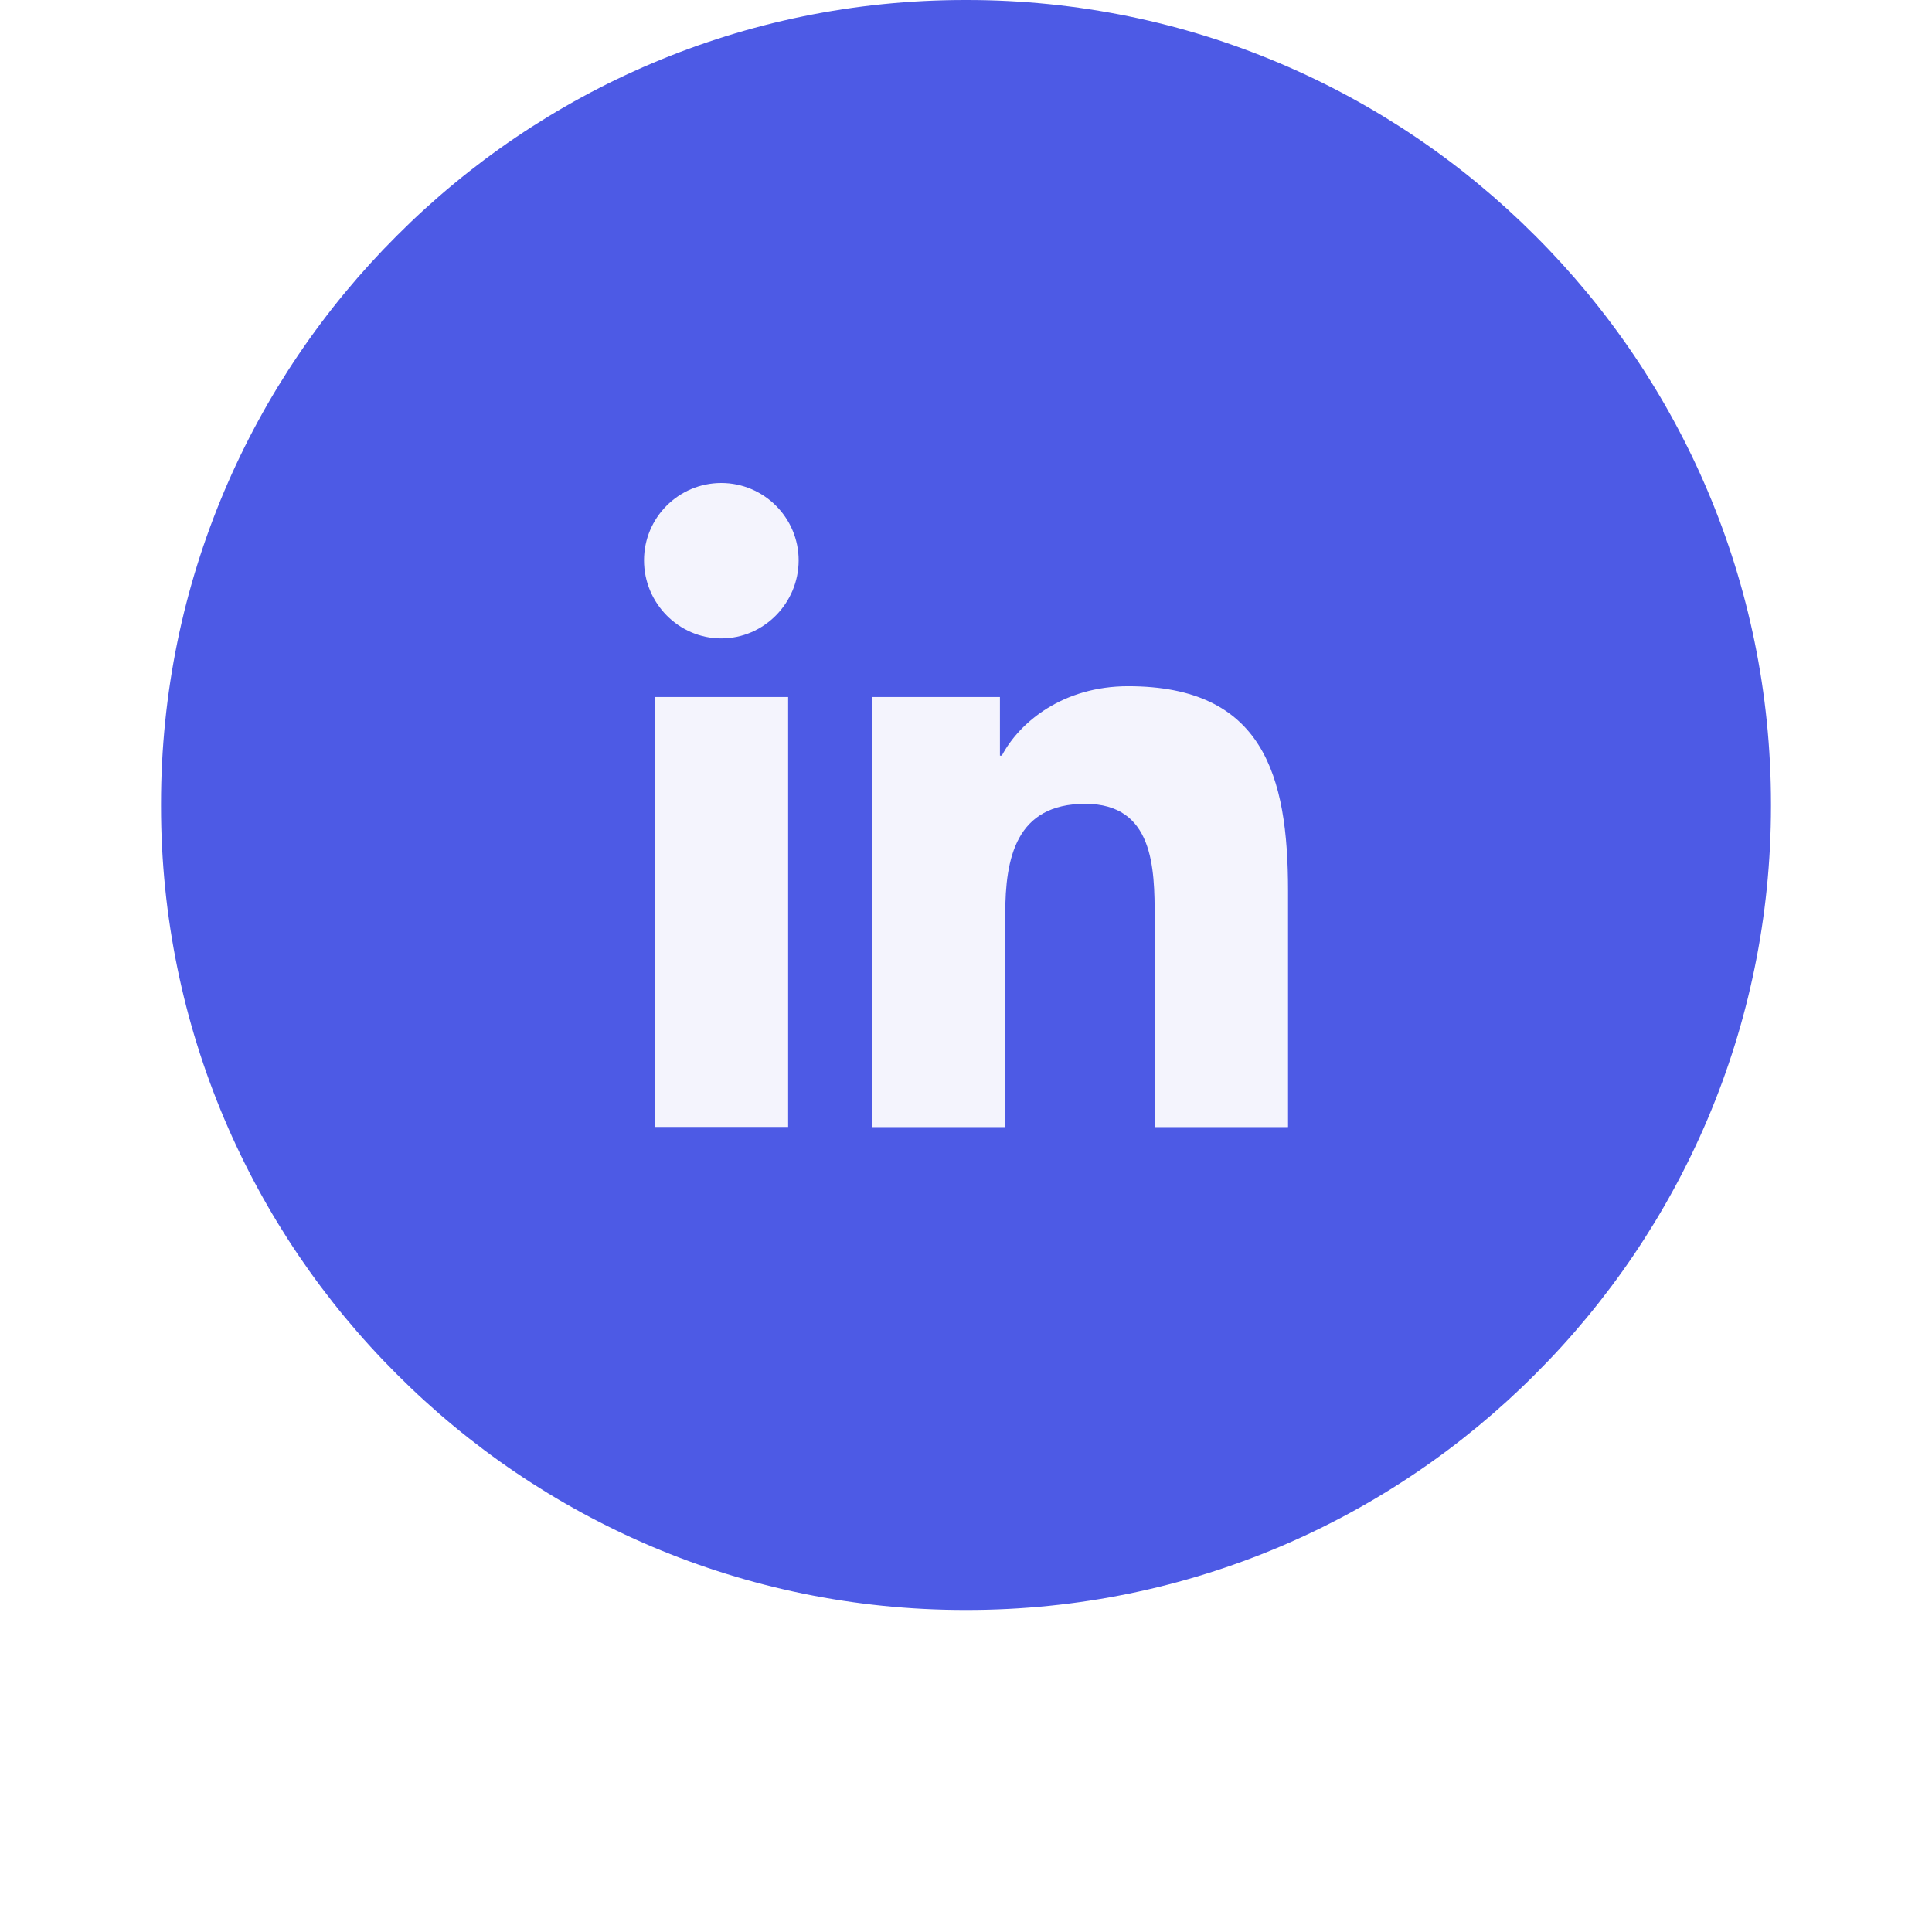
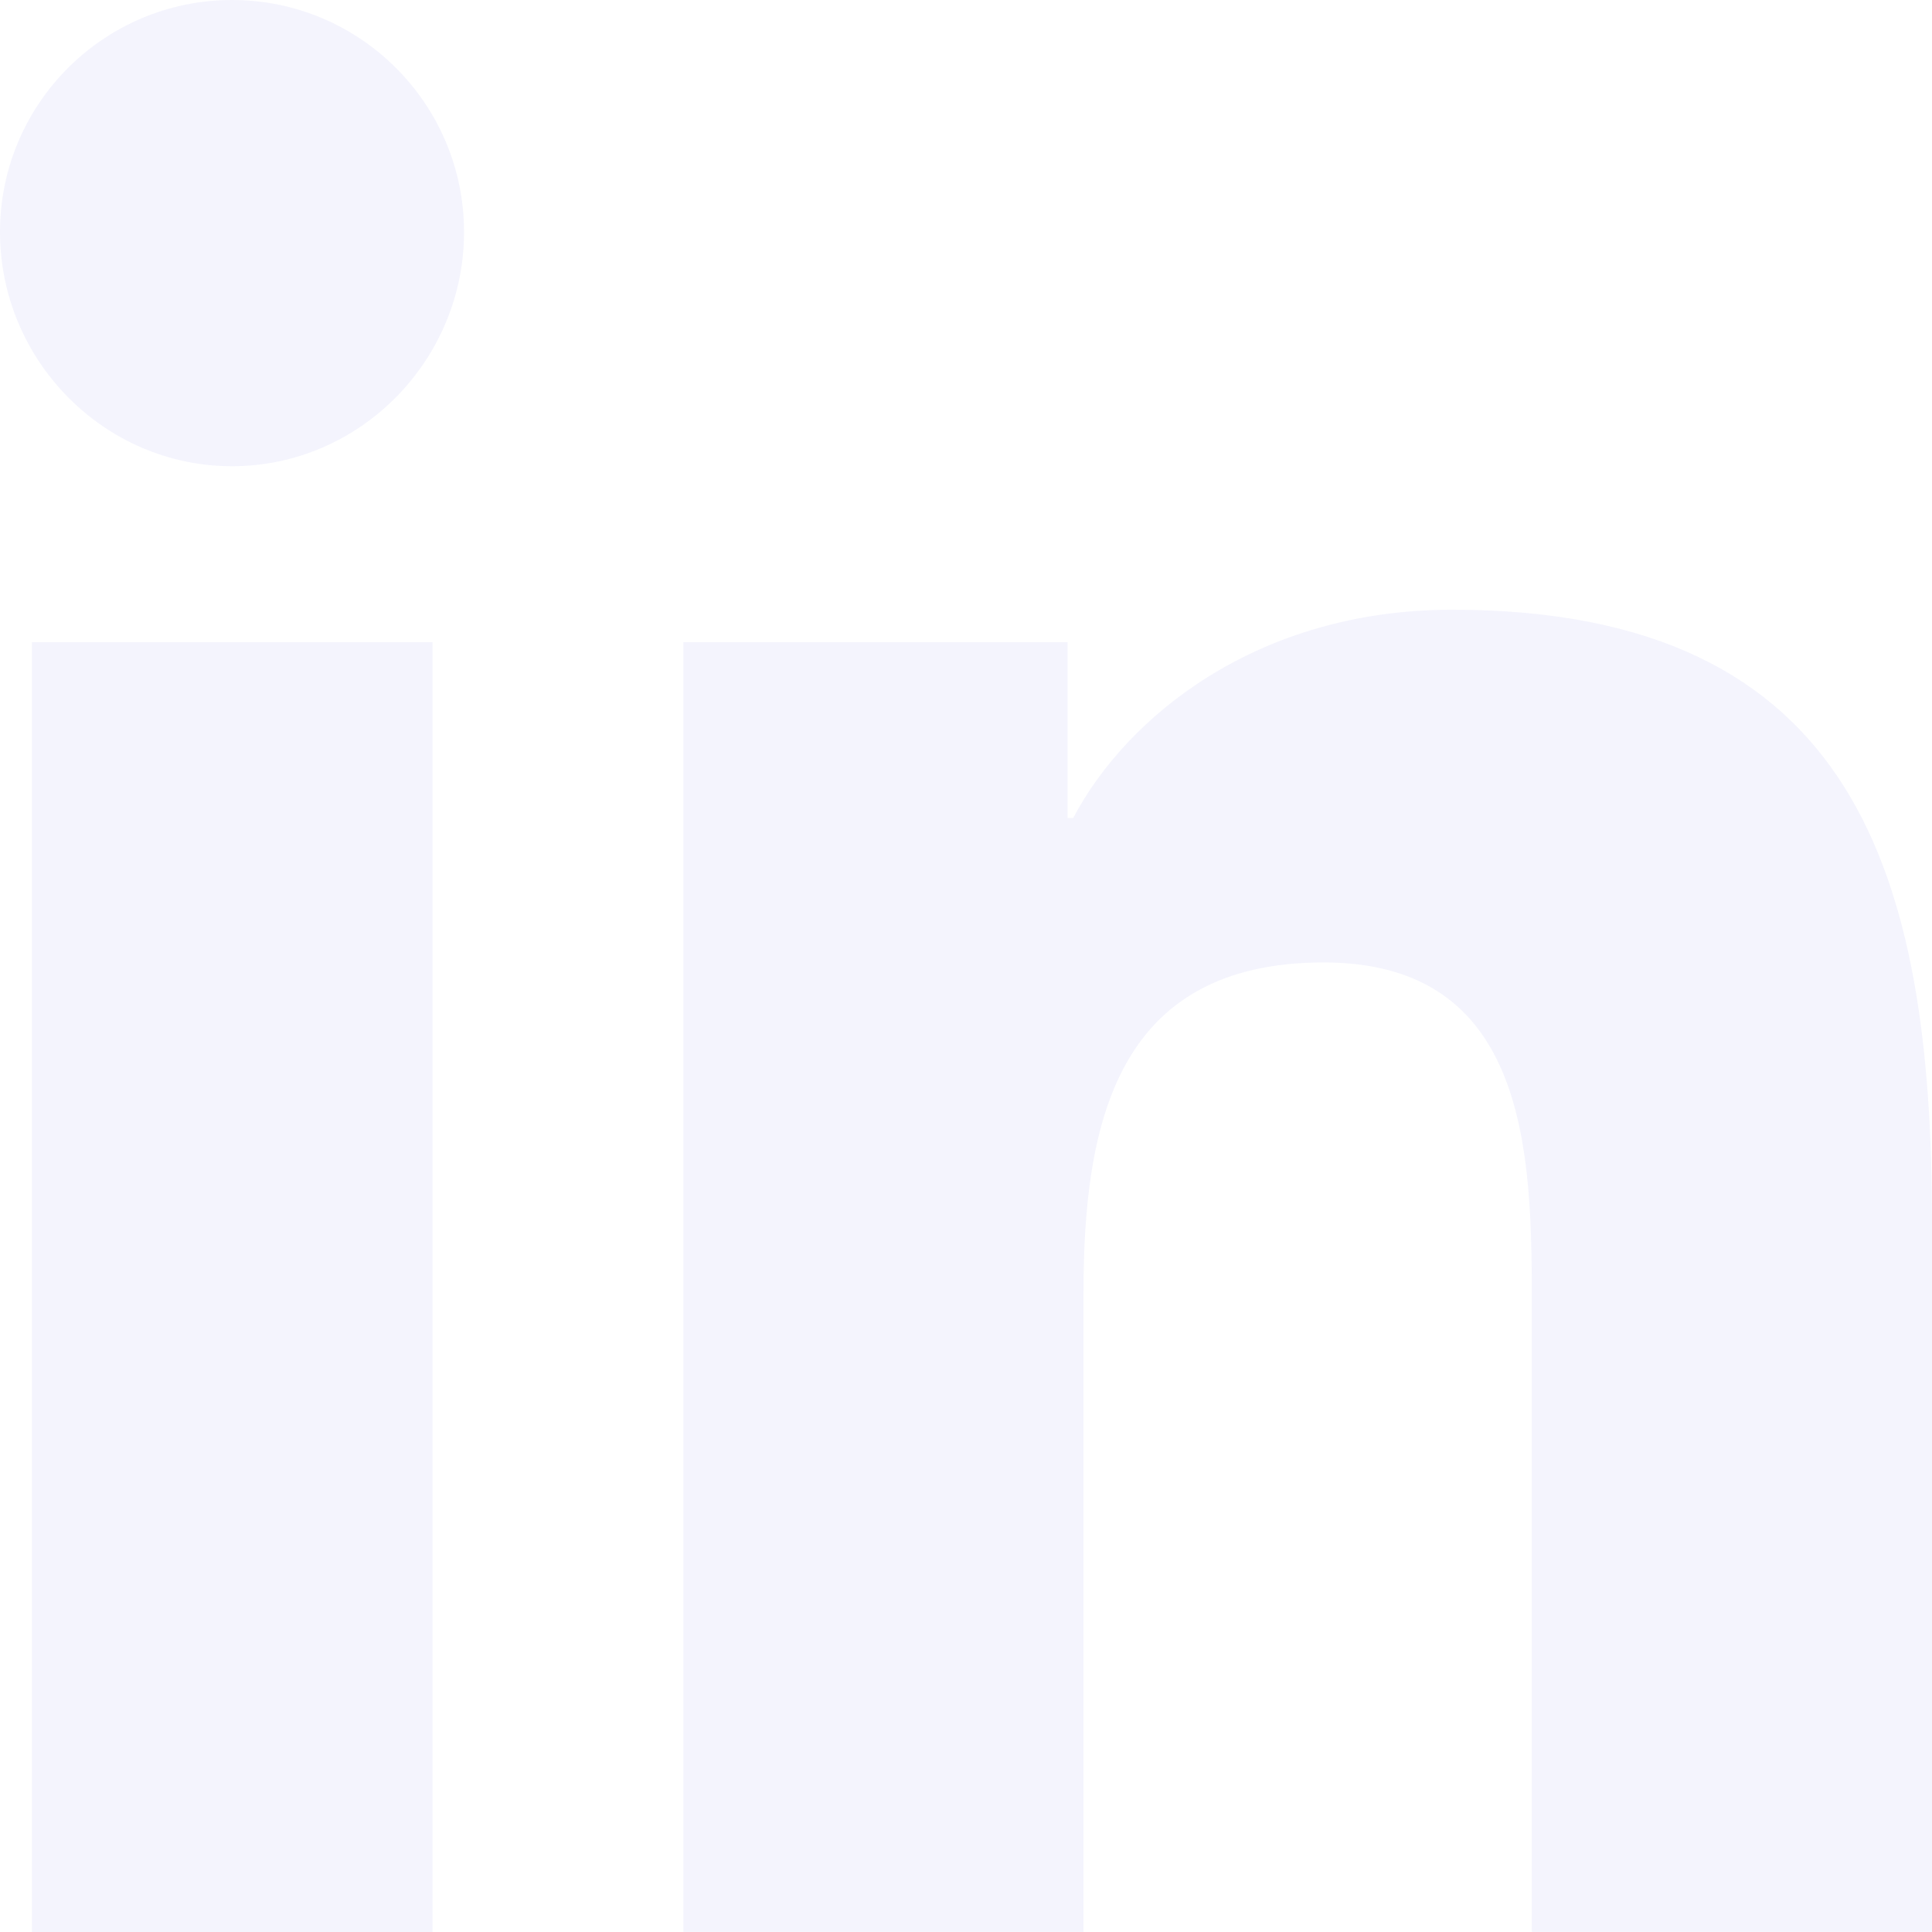
<svg xmlns="http://www.w3.org/2000/svg" version="1.1" width="32" height="32" viewBox="0 0 32 32">
-   <path fill="#4d5ae5" d="M29.333 13.333c0 0.005 0 0.011 0 0.017 0 3.676-1.493 7.004-3.905 9.411l-0 0c-2.406 2.413-5.734 3.905-9.411 3.905-0.006 0-0.012 0-0.018 0h0.001c-0.005 0-0.011 0-0.017 0-3.676 0-7.004-1.493-9.411-3.905l-0-0c-2.413-2.407-3.905-5.735-3.905-9.411 0-0.006 0-0.012 0-0.018v0.001c0-0.005 0-0.011 0-0.017 0-3.676 1.493-7.004 3.905-9.411l0-0c2.407-2.413 5.734-3.905 9.411-3.905 0.006 0 0.012 0 0.018 0h-0.001c0.005 0 0.011 0 0.017 0 3.676 0 7.004 1.493 9.411 3.905l0 0c2.413 2.406 3.905 5.734 3.905 9.411 0 0.006 0 0.012 0 0.018v-0.001z" />
-   <path fill="#f4f4fd" d="M21.331 18.667h0.003v-3.913c0-1.913-0.412-3.388-2.649-3.388-1.075 0-1.797 0.591-2.092 1.15h-0.031v-0.971h-2.121v7.123h2.209v-3.527c0-0.929 0.176-1.827 1.325-1.827 1.133 0 1.15 1.060 1.15 1.887v3.467h2.207zM10.843 11.545h2.211v7.121h-2.211v-7.121zM11.947 8c-0.707 0-1.28 0.573-1.28 1.281s0.573 1.293 1.28 1.293c0.707 0 1.281-0.587 1.281-1.293s-0.575-1.281-1.282-1.281z" />
+   <path fill="#f4f4fd" d="M31.992 32v-0.001h0.008v-11.736c0-5.741-1.236-10.164-7.948-10.164-3.227 0-5.392 1.771-6.276 3.449h-0.093v-2.913h-6.364v21.364h6.627v-10.579c0-2.785 0.528-5.479 3.977-5.479 3.399 0 3.449 3.179 3.449 5.657v10.401h6.62zM0.528 10.636h6.635v21.364h-6.635v-21.364zM3.843-0c-2.121 0-3.843 1.721-3.843 3.843s1.721 3.879 3.843 3.879c2.121 0 3.843-1.757 3.843-3.879-0.001-2.121-1.723-3.843-3.843-3.843z" />
</svg>
